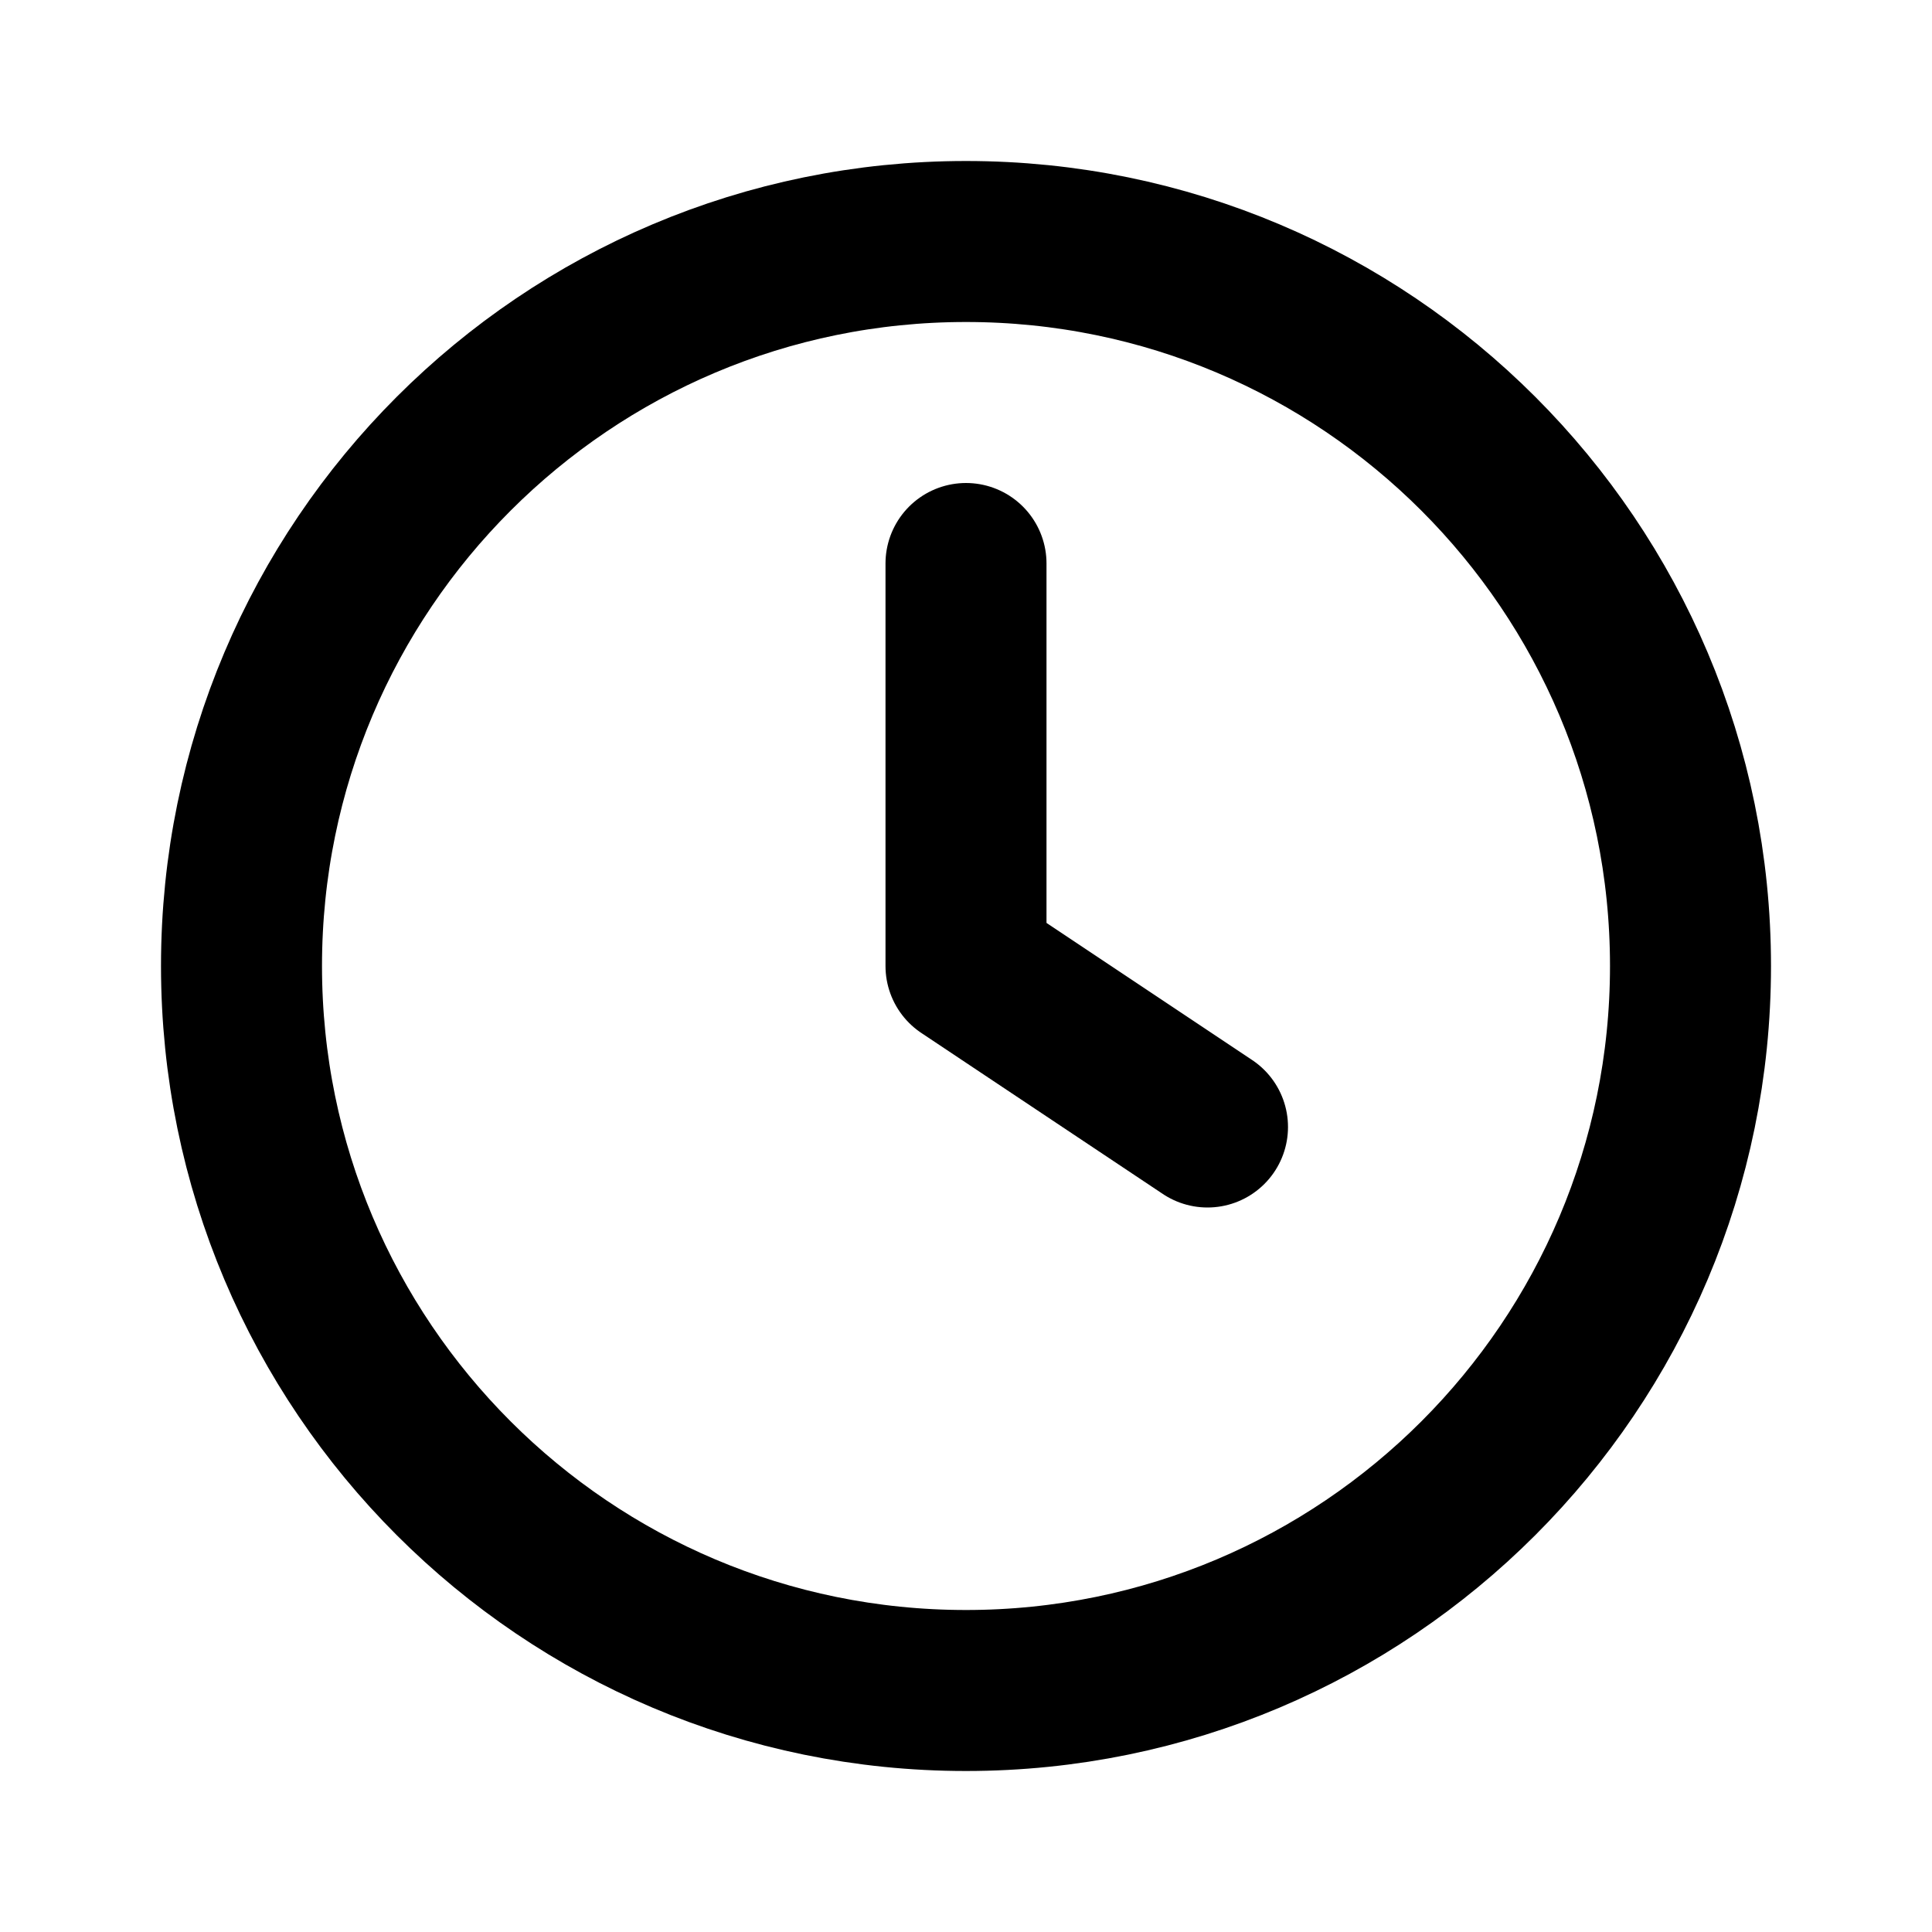
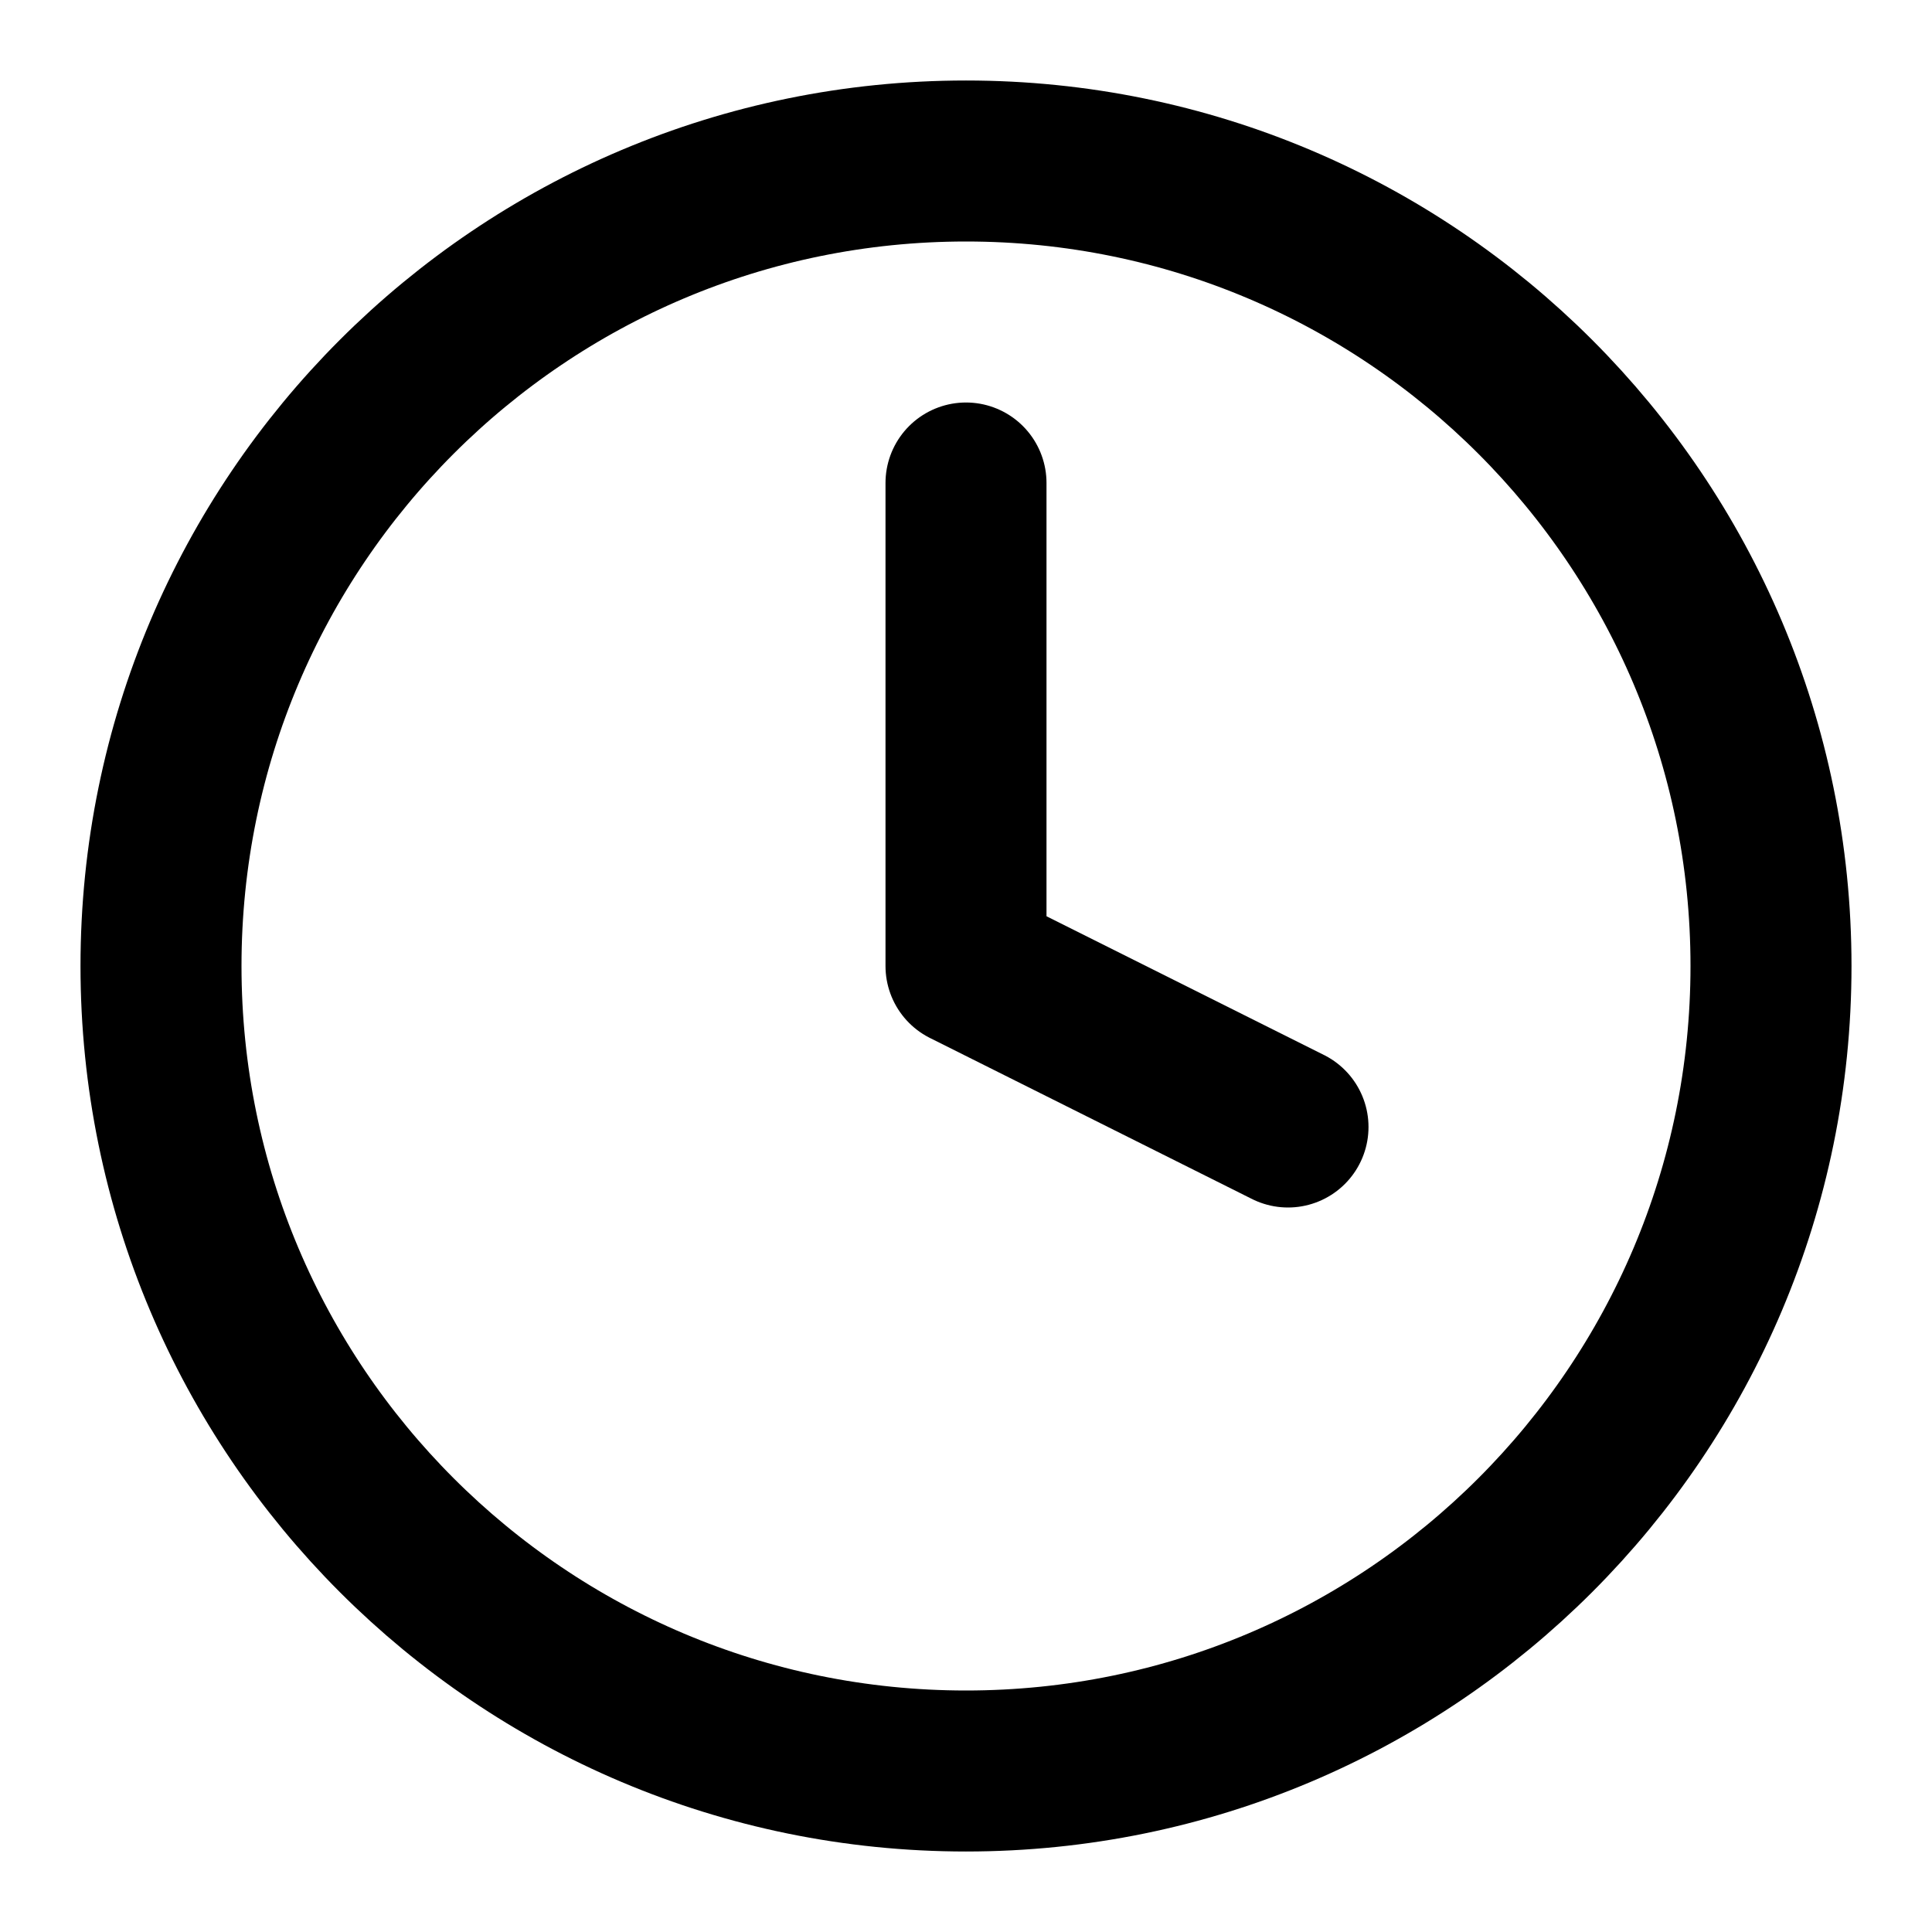
- <svg xmlns="http://www.w3.org/2000/svg" viewBox="0 0 24 24" fill="none" stroke="currentColor" stroke-width="2" stroke-linecap="round" stroke-linejoin="round">
-   <circle cx="12" cy="12" r="9" />
-   <path d="M12 7v5l3 2" />
+ <svg xmlns="http://www.w3.org/2000/svg" width="24" height="24" viewBox="0 0 24 24" fill="none" stroke="currentColor" stroke-width="2" stroke-linecap="round" stroke-linejoin="round">
+   <circle cx="12" cy="12" r="10" />
+   <path d="M12 6v6l4 2" />
</svg>
